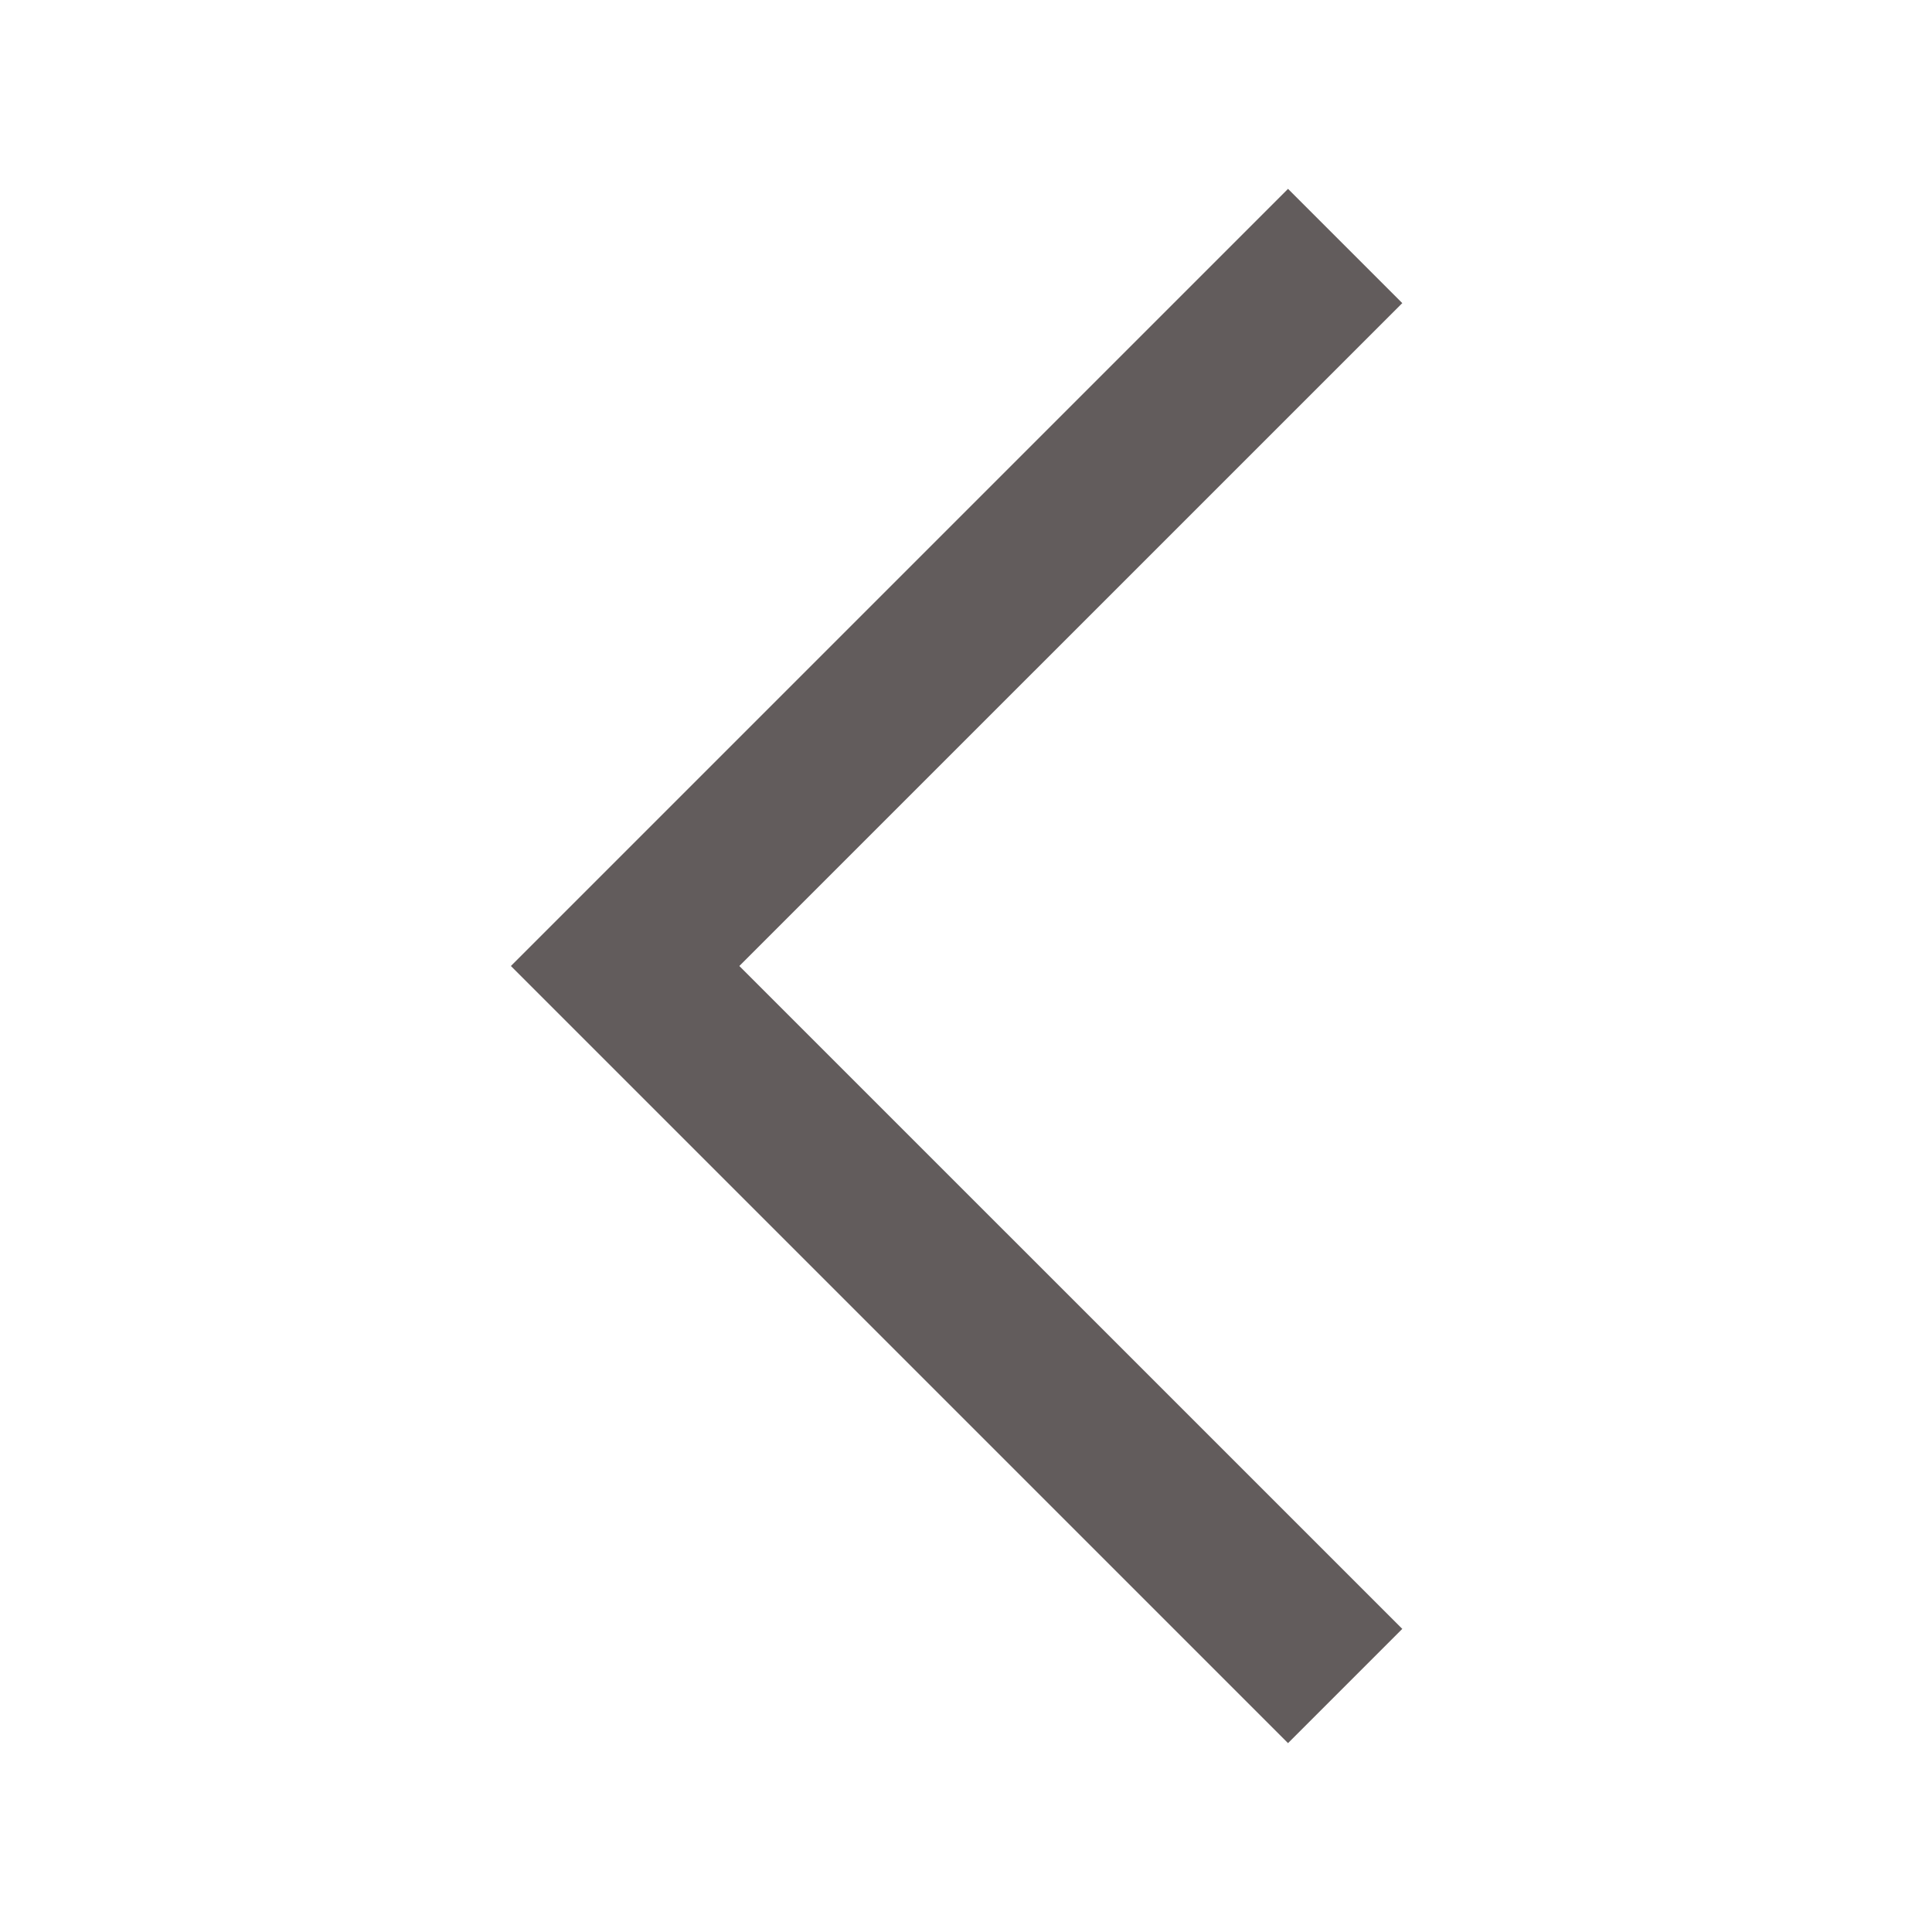
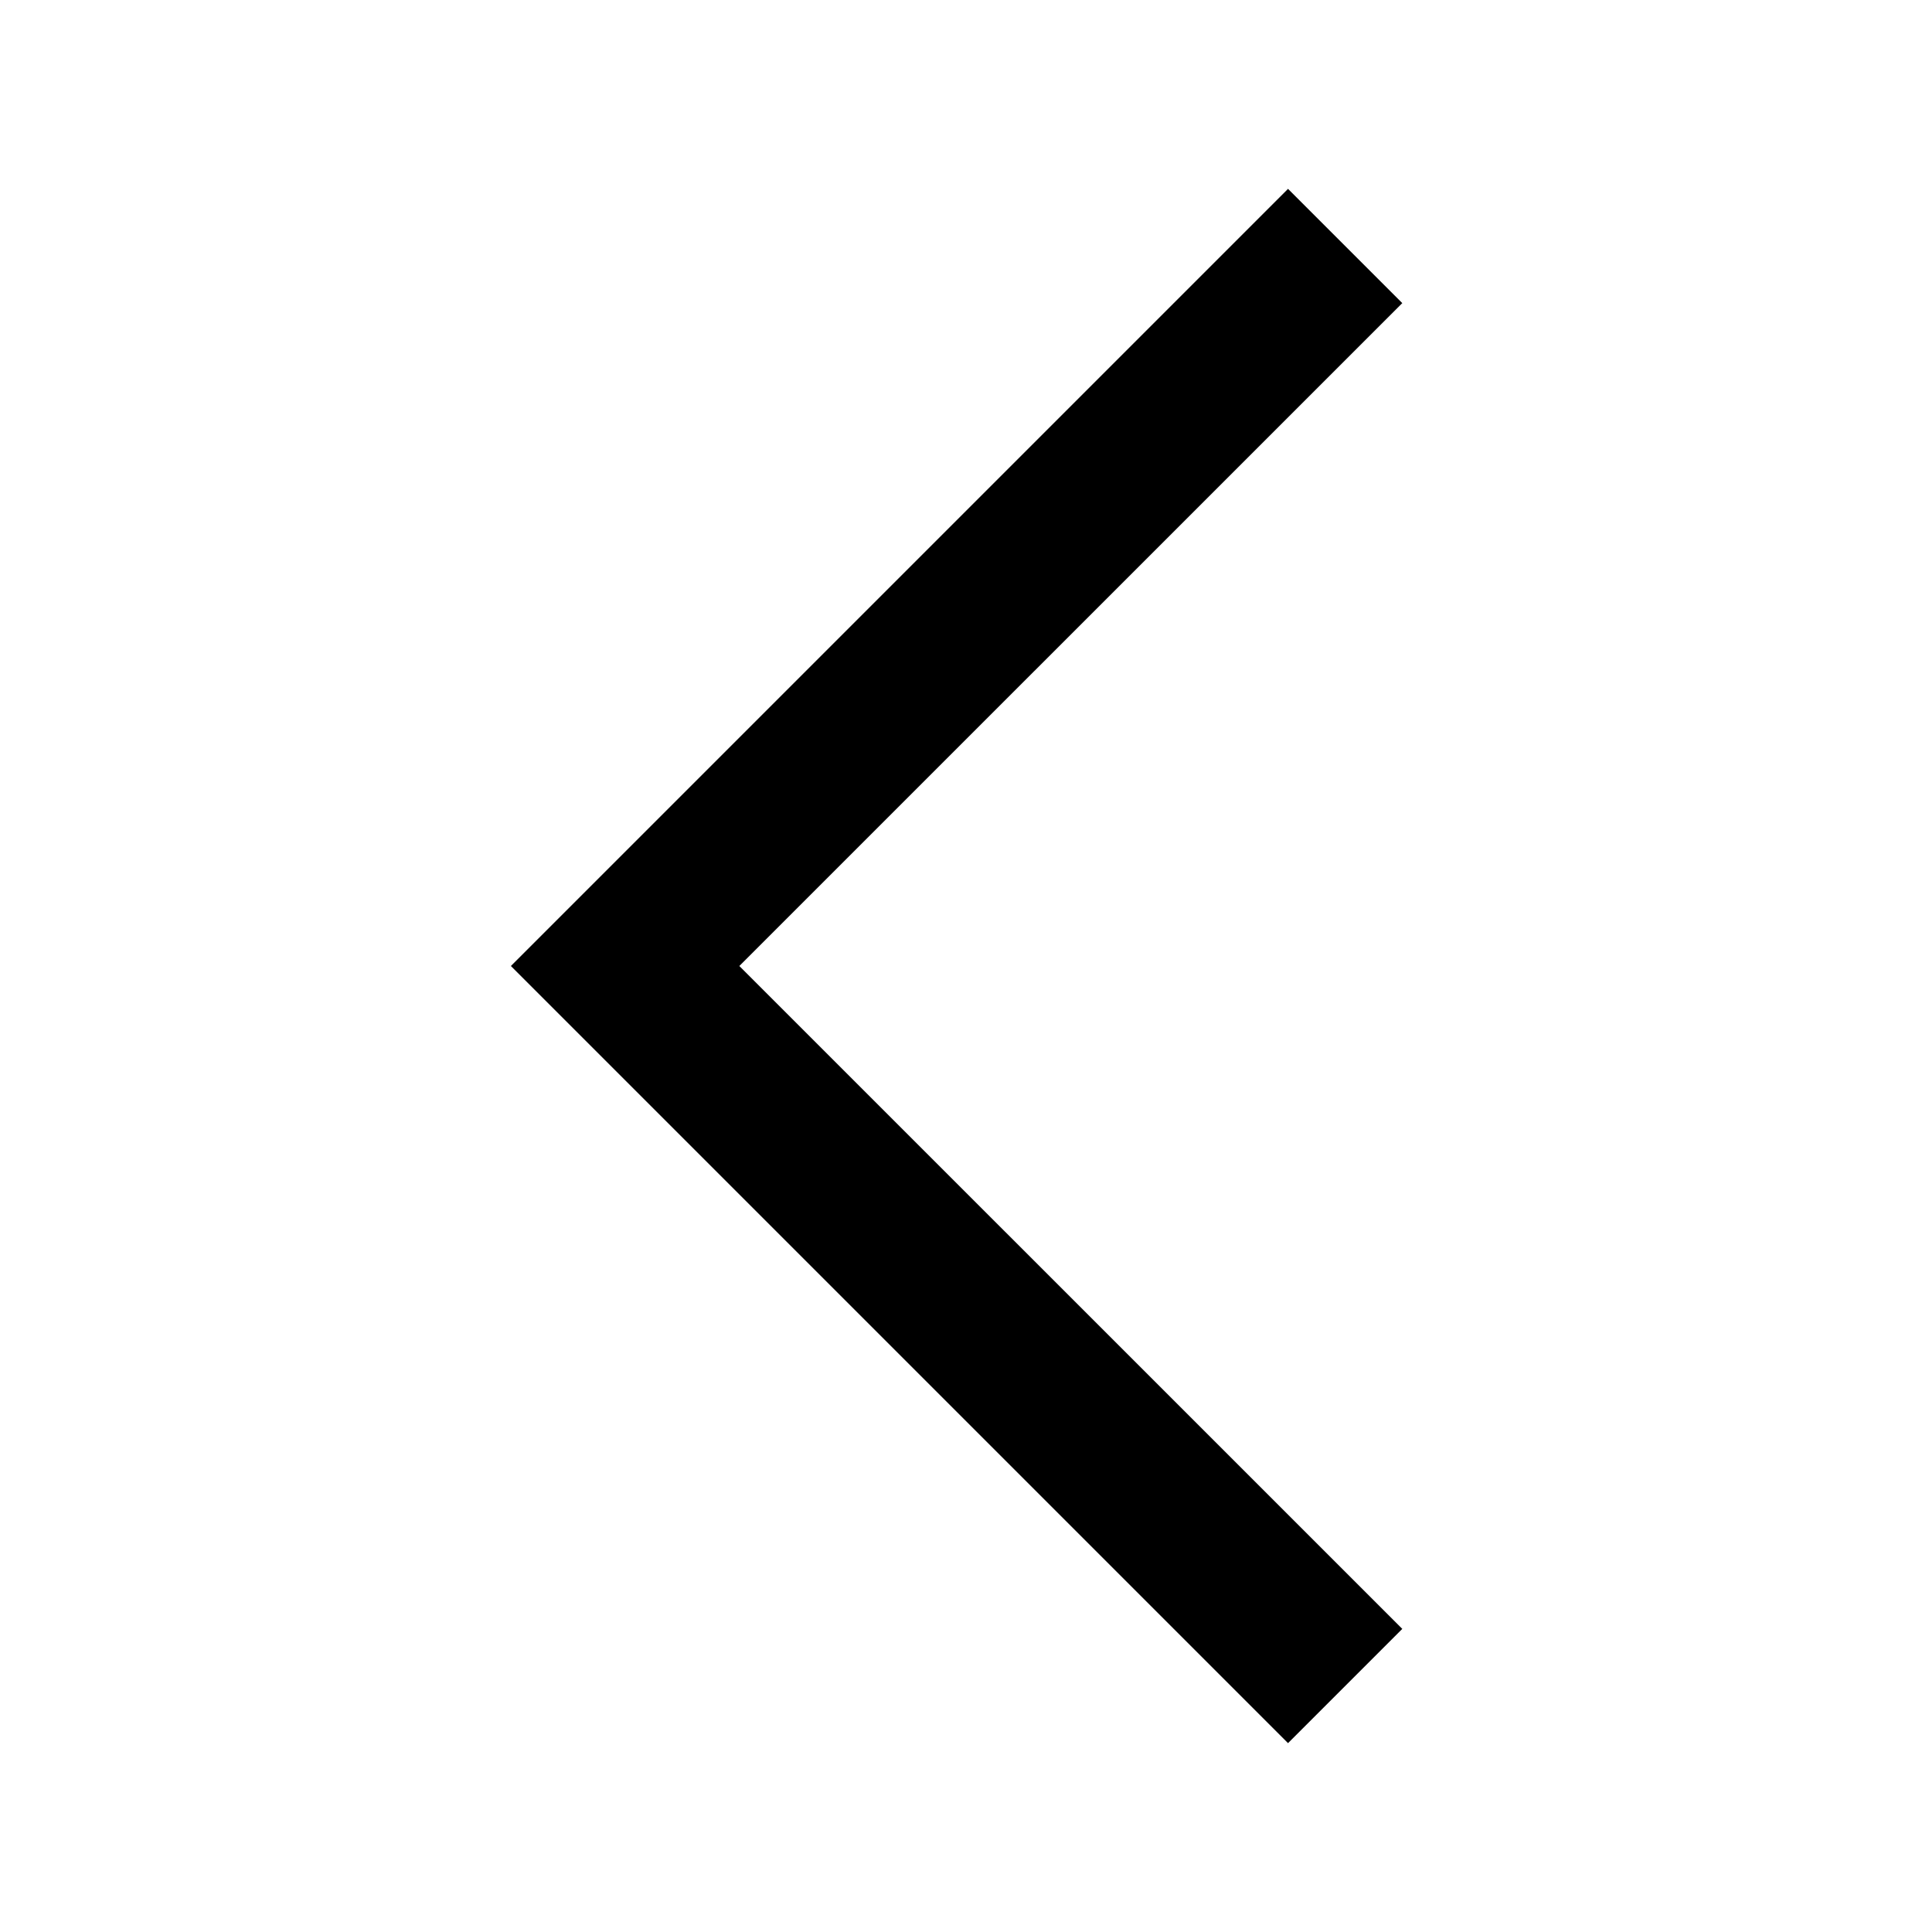
<svg xmlns="http://www.w3.org/2000/svg" width="28" height="28" viewBox="0 0 28 28" fill="none">
  <mask id="mask0_1_1384" style="mask-type:alpha" maskUnits="userSpaceOnUse" x="0" y="0" width="28" height="28">
    <rect width="28" height="28" fill="#D9D9D9" />
  </mask>
  <g mask="url(#mask0_1_1384)">
-     <path d="M18.667 25.263L7.404 14L18.667 2.737L20.323 4.393L10.715 14L20.323 23.607L18.667 25.263Z" fill="#625C5C" />
+     <path d="M18.667 25.263L7.404 14L18.667 2.737L20.323 4.393L10.715 14L20.323 23.607L18.667 25.263Z" fill="currentColor" />
  </g>
</svg>
